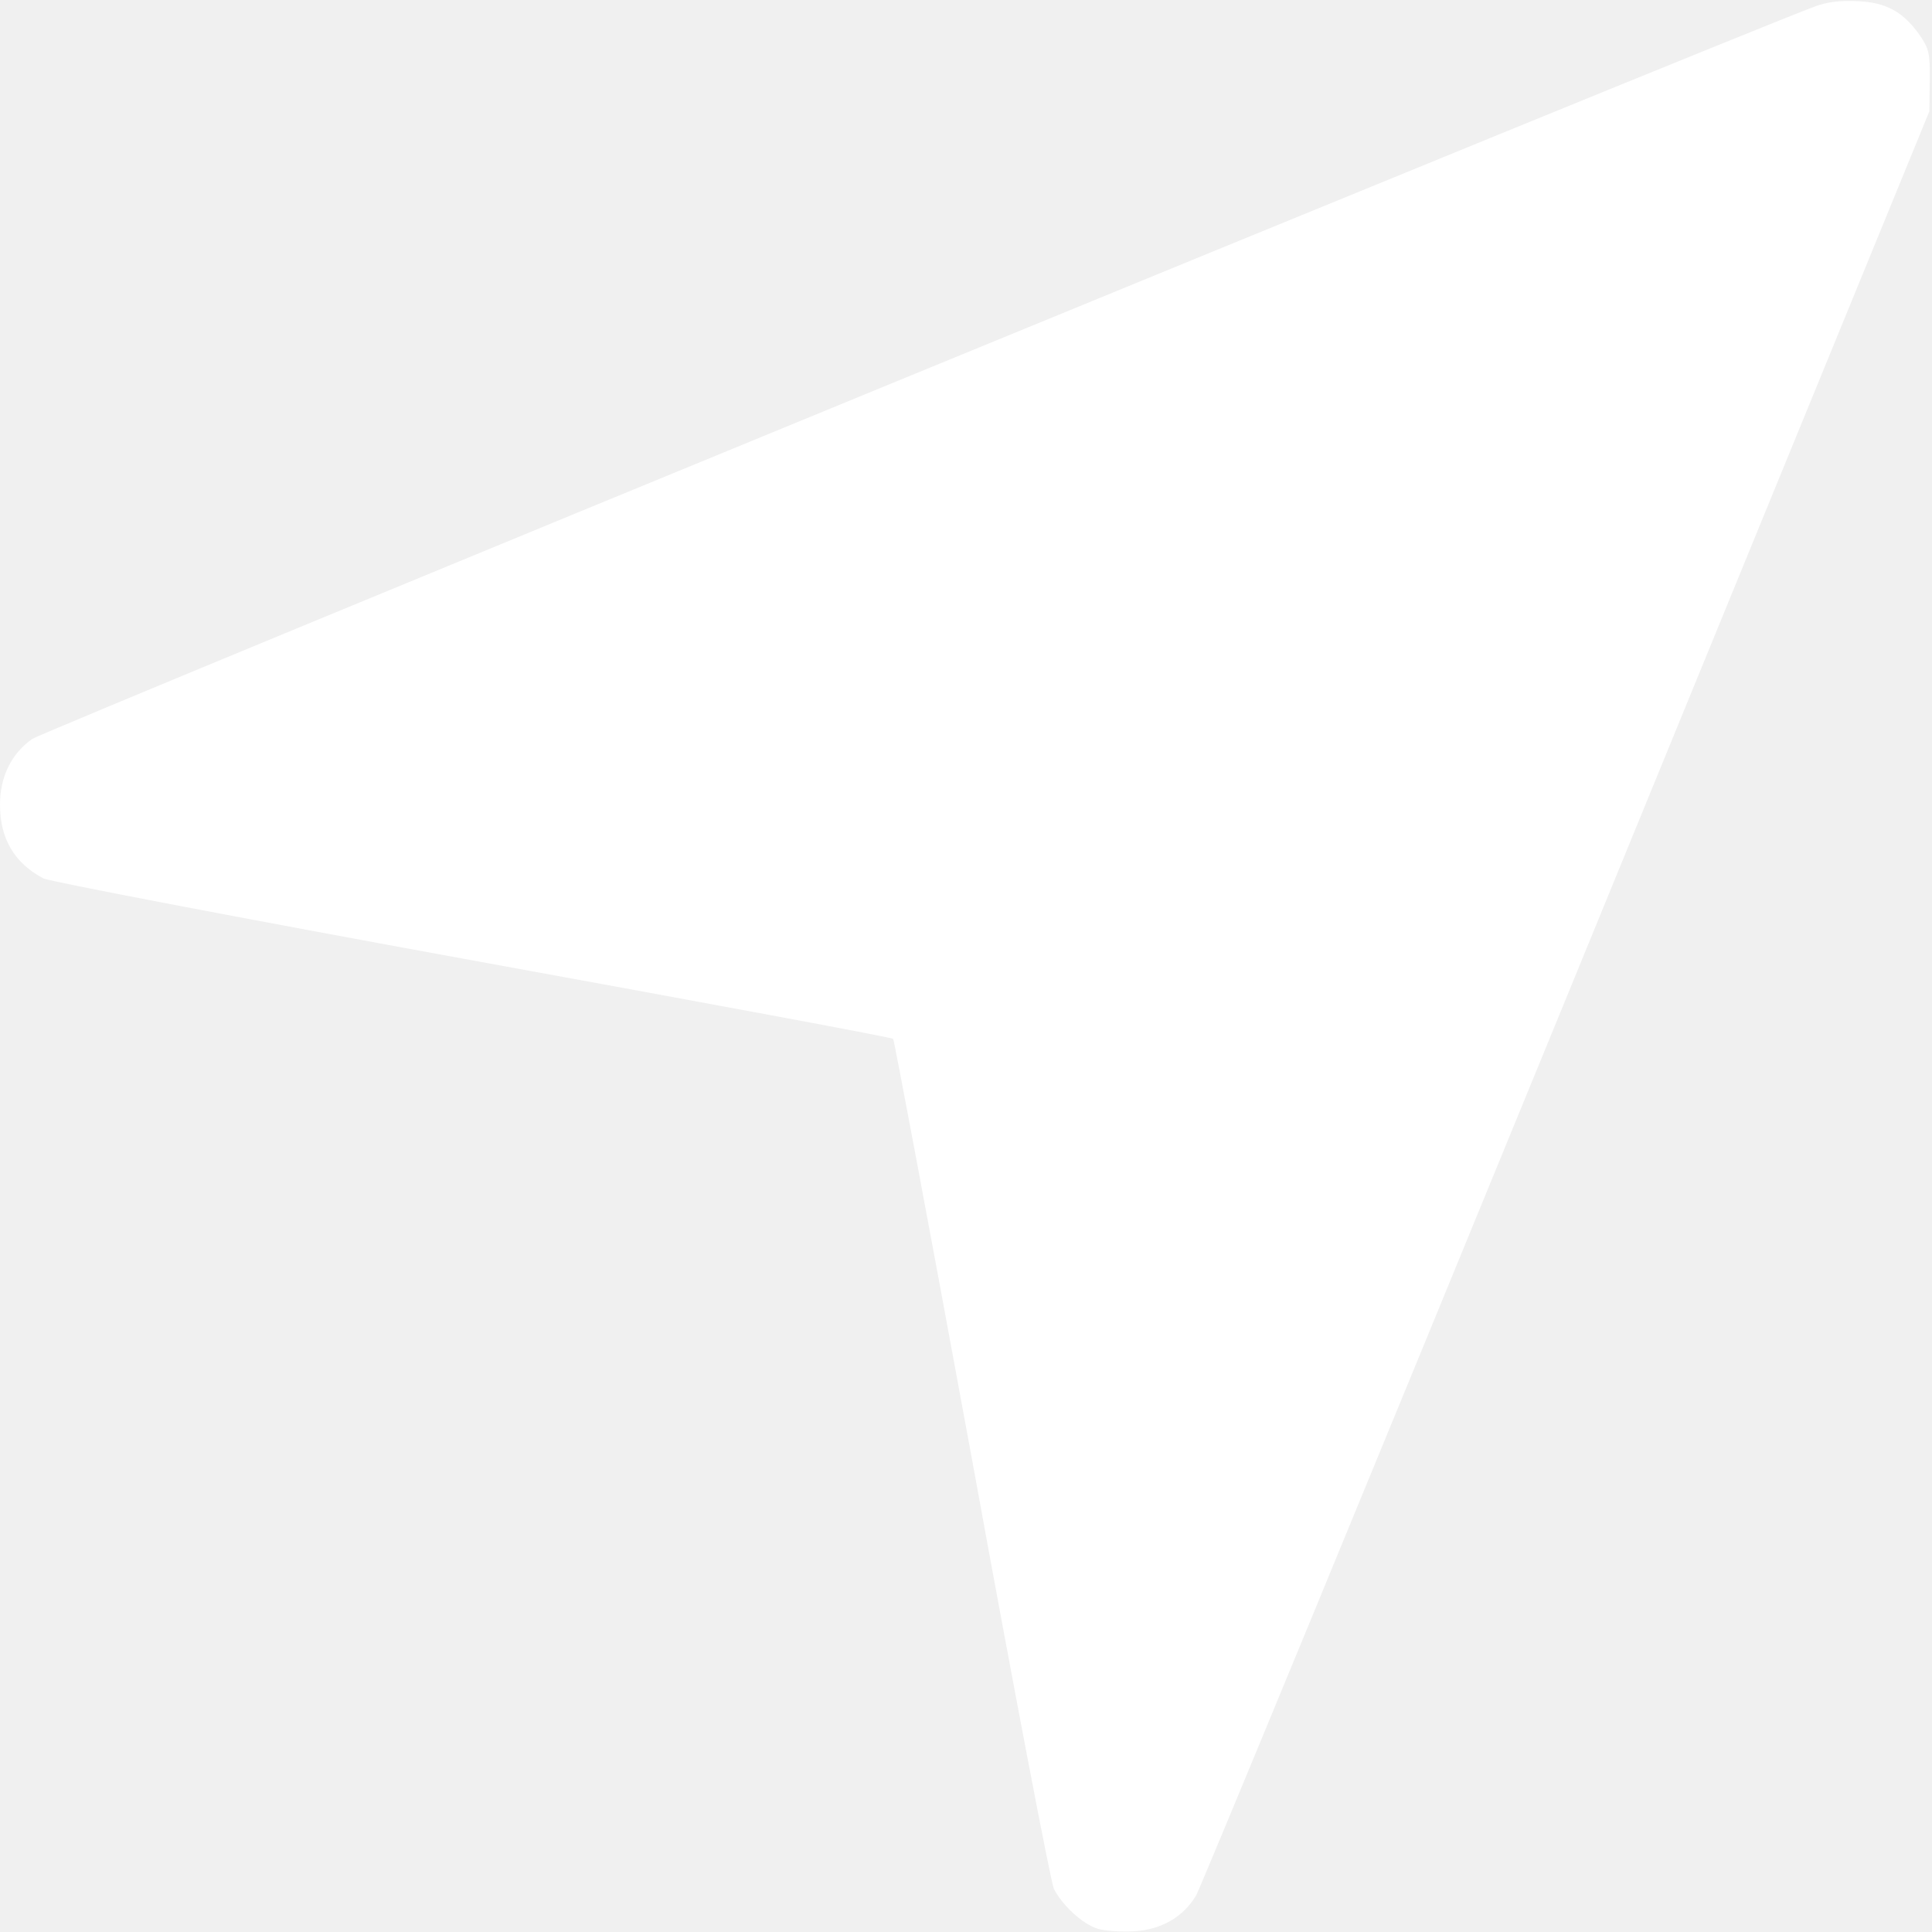
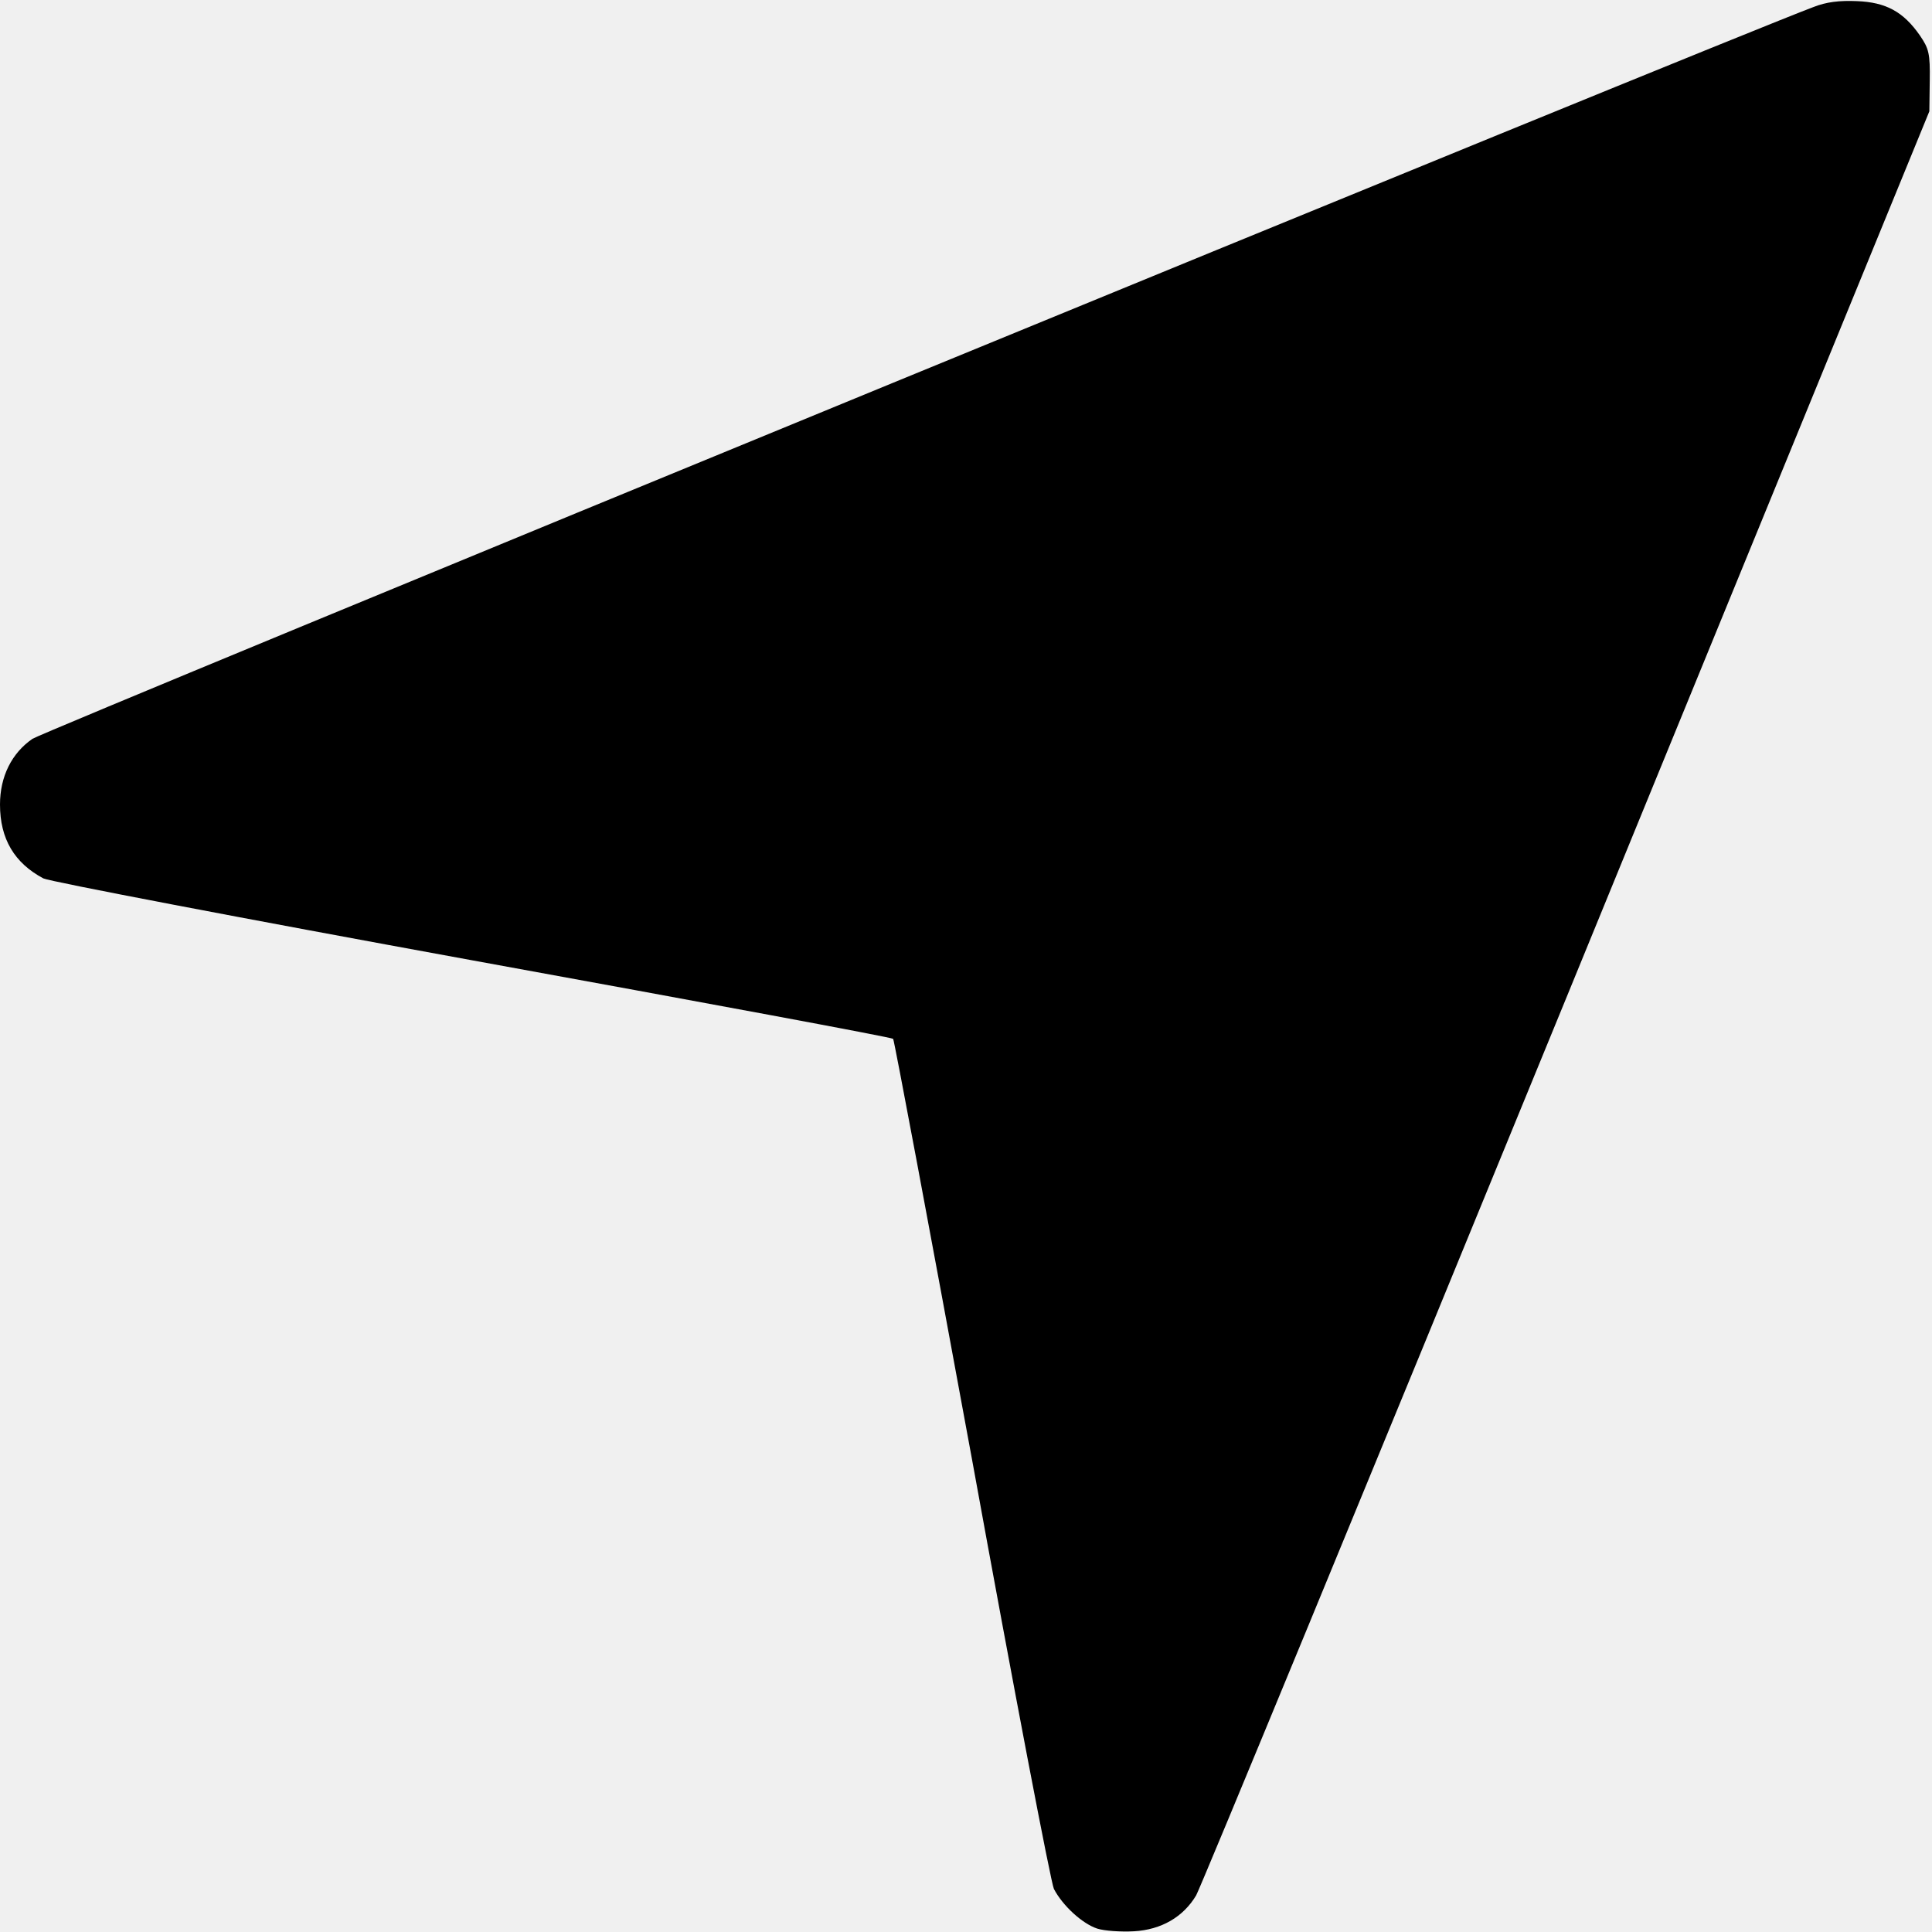
<svg xmlns="http://www.w3.org/2000/svg" width="24" height="24" viewBox="0 0 24 24" fill="none">
-   <path d="M22.523 0.089C21.398 0.511 0.544 9.08 0.403 9.178C0.145 9.356 0 9.647 0 9.994C0 10.42 0.178 10.72 0.539 10.912C0.614 10.95 3.014 11.409 5.869 11.93C8.723 12.45 11.077 12.886 11.095 12.905C11.109 12.923 11.55 15.277 12.075 18.131C12.595 20.991 13.055 23.39 13.092 23.465C13.2 23.672 13.444 23.897 13.631 23.958C13.72 23.986 13.922 24 14.086 23.991C14.428 23.972 14.7 23.812 14.859 23.545C14.911 23.456 16.983 18.436 19.462 12.384L23.967 1.383L23.972 1.003C23.977 0.666 23.962 0.605 23.85 0.441C23.644 0.145 23.428 0.028 23.067 0.014C22.852 0.005 22.688 0.023 22.523 0.089Z" fill="white" />
+   <path d="M22.523 0.089C21.398 0.511 0.544 9.08 0.403 9.178C0.145 9.356 0 9.647 0 9.994C0 10.42 0.178 10.72 0.539 10.912C0.614 10.95 3.014 11.409 5.869 11.93C8.723 12.45 11.077 12.886 11.095 12.905C11.109 12.923 11.55 15.277 12.075 18.131C12.595 20.991 13.055 23.39 13.092 23.465C13.2 23.672 13.444 23.897 13.631 23.958C13.72 23.986 13.922 24 14.086 23.991C14.428 23.972 14.7 23.812 14.859 23.545C14.911 23.456 16.983 18.436 19.462 12.384L23.967 1.383L23.972 1.003C23.977 0.666 23.962 0.605 23.85 0.441C23.644 0.145 23.428 0.028 23.067 0.014C22.852 0.005 22.688 0.023 22.523 0.089Z" fill="black" />
</svg>
